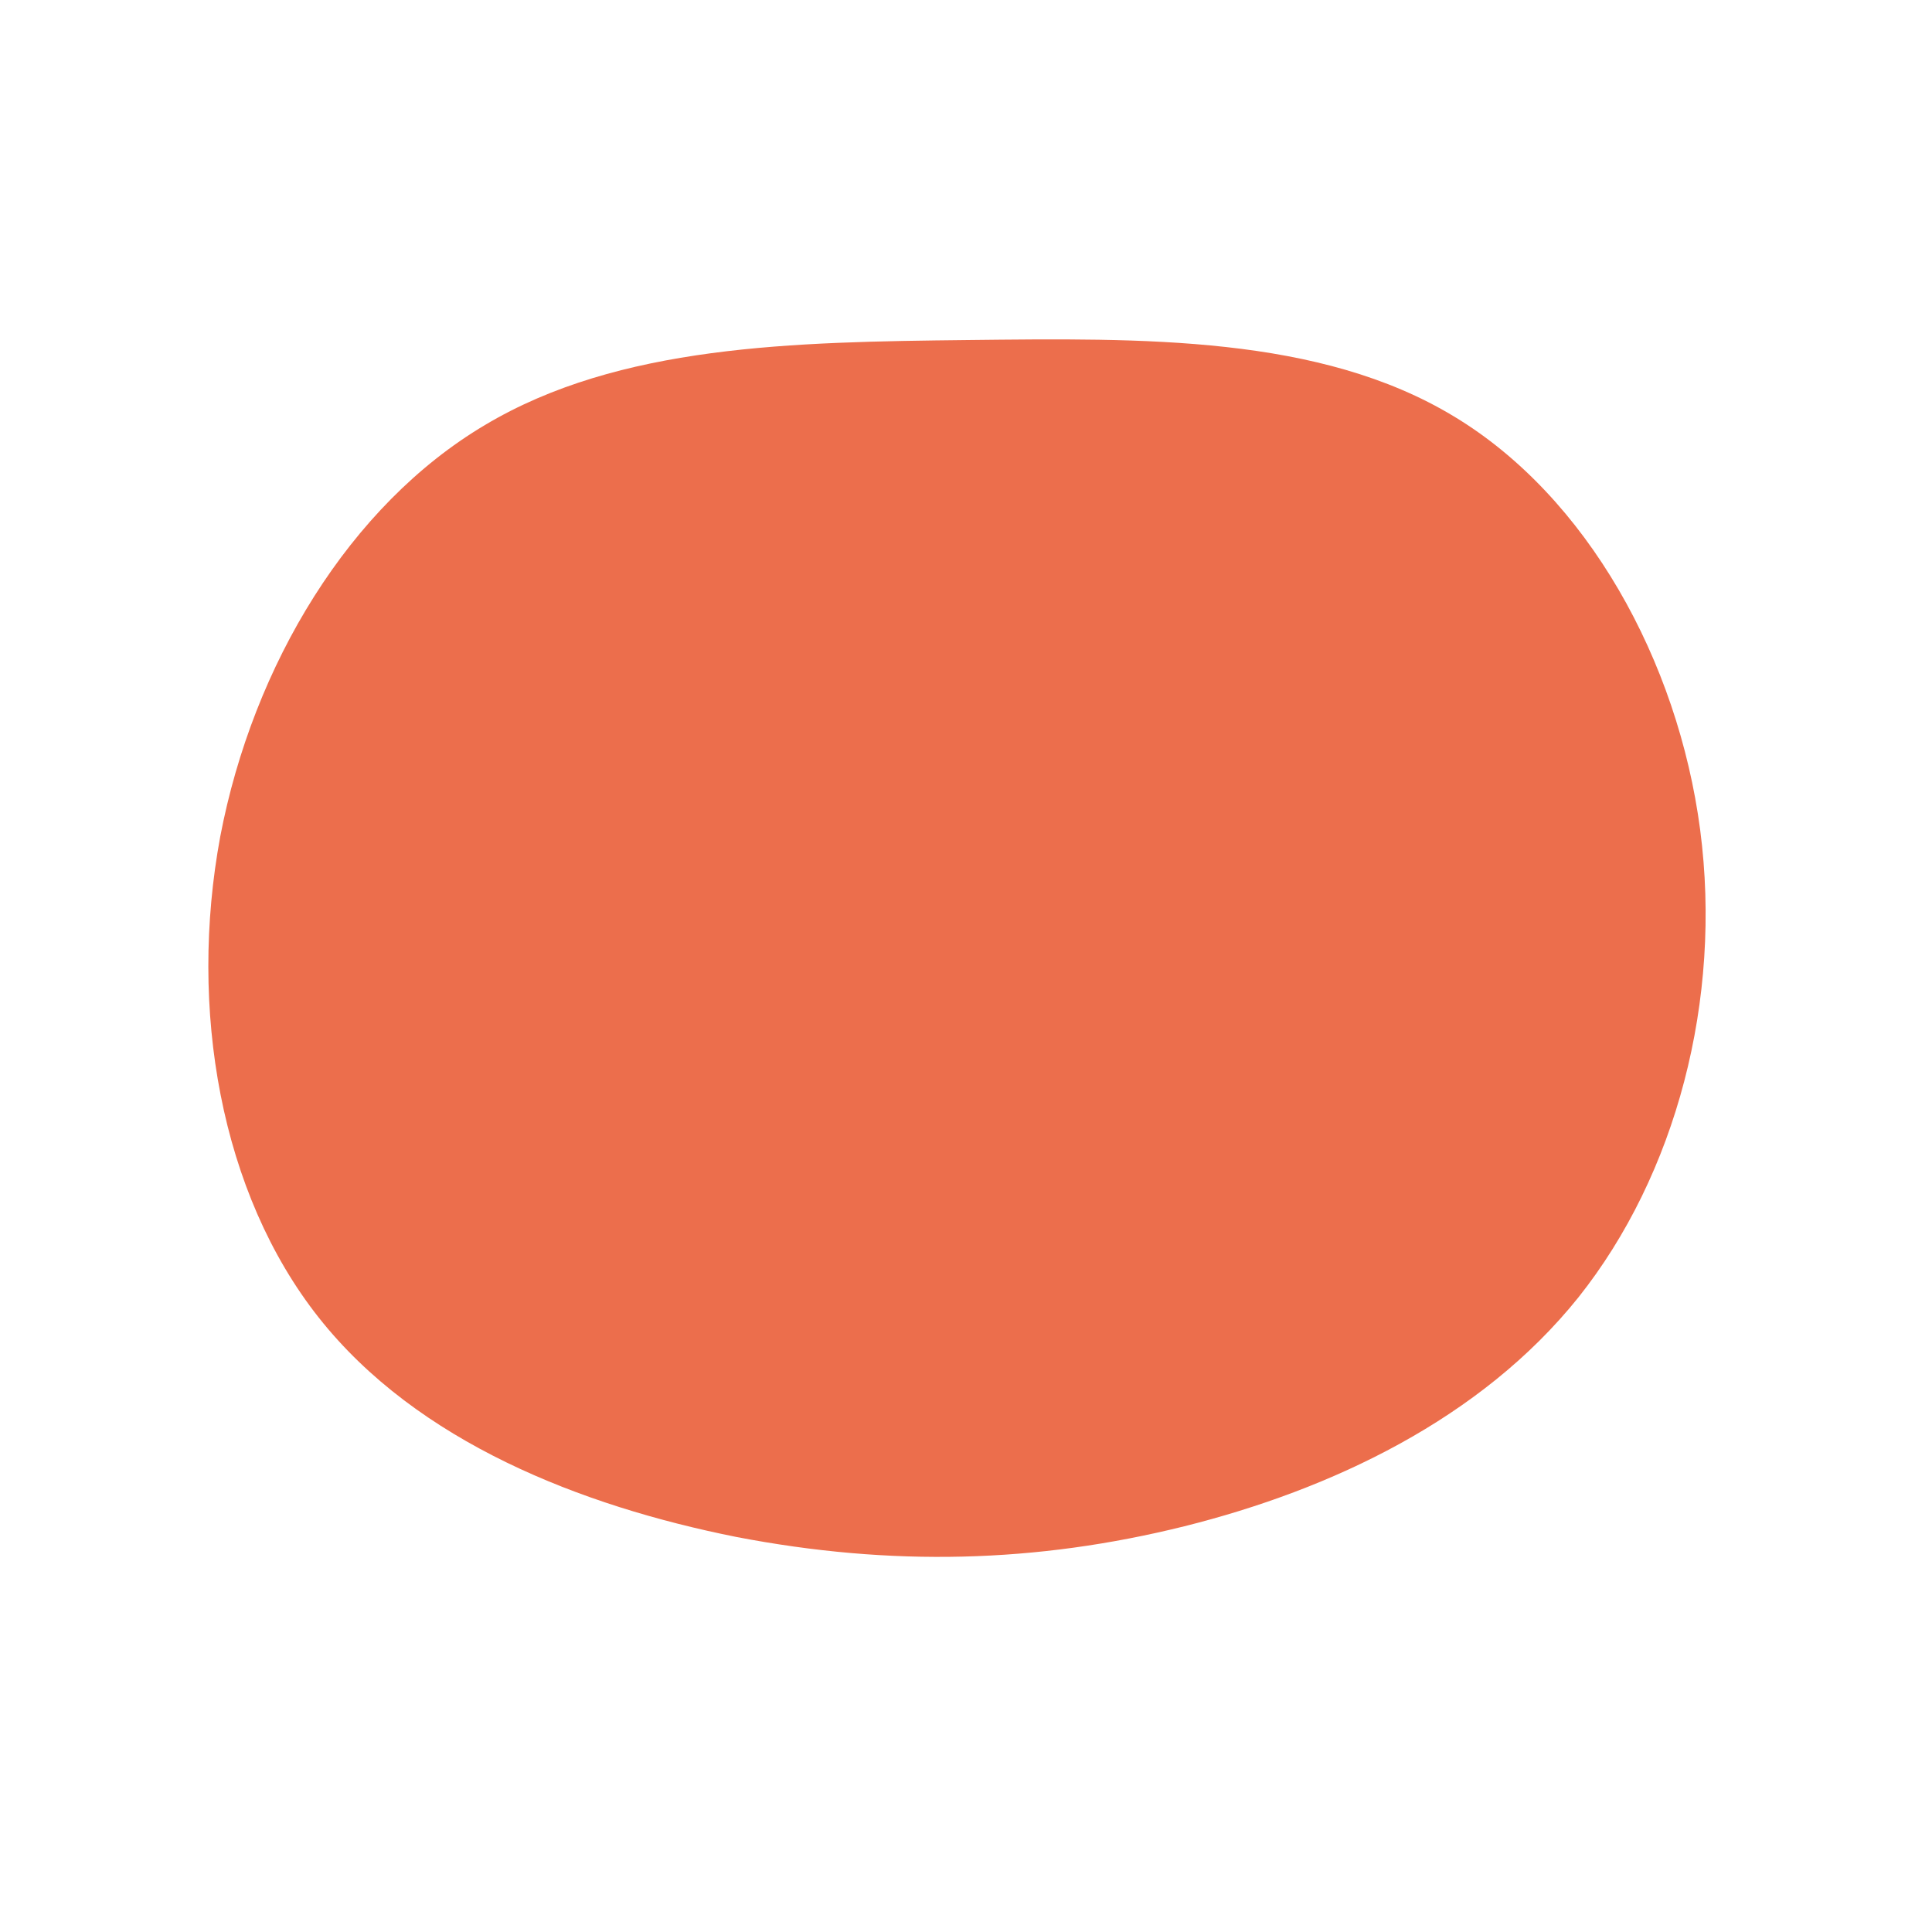
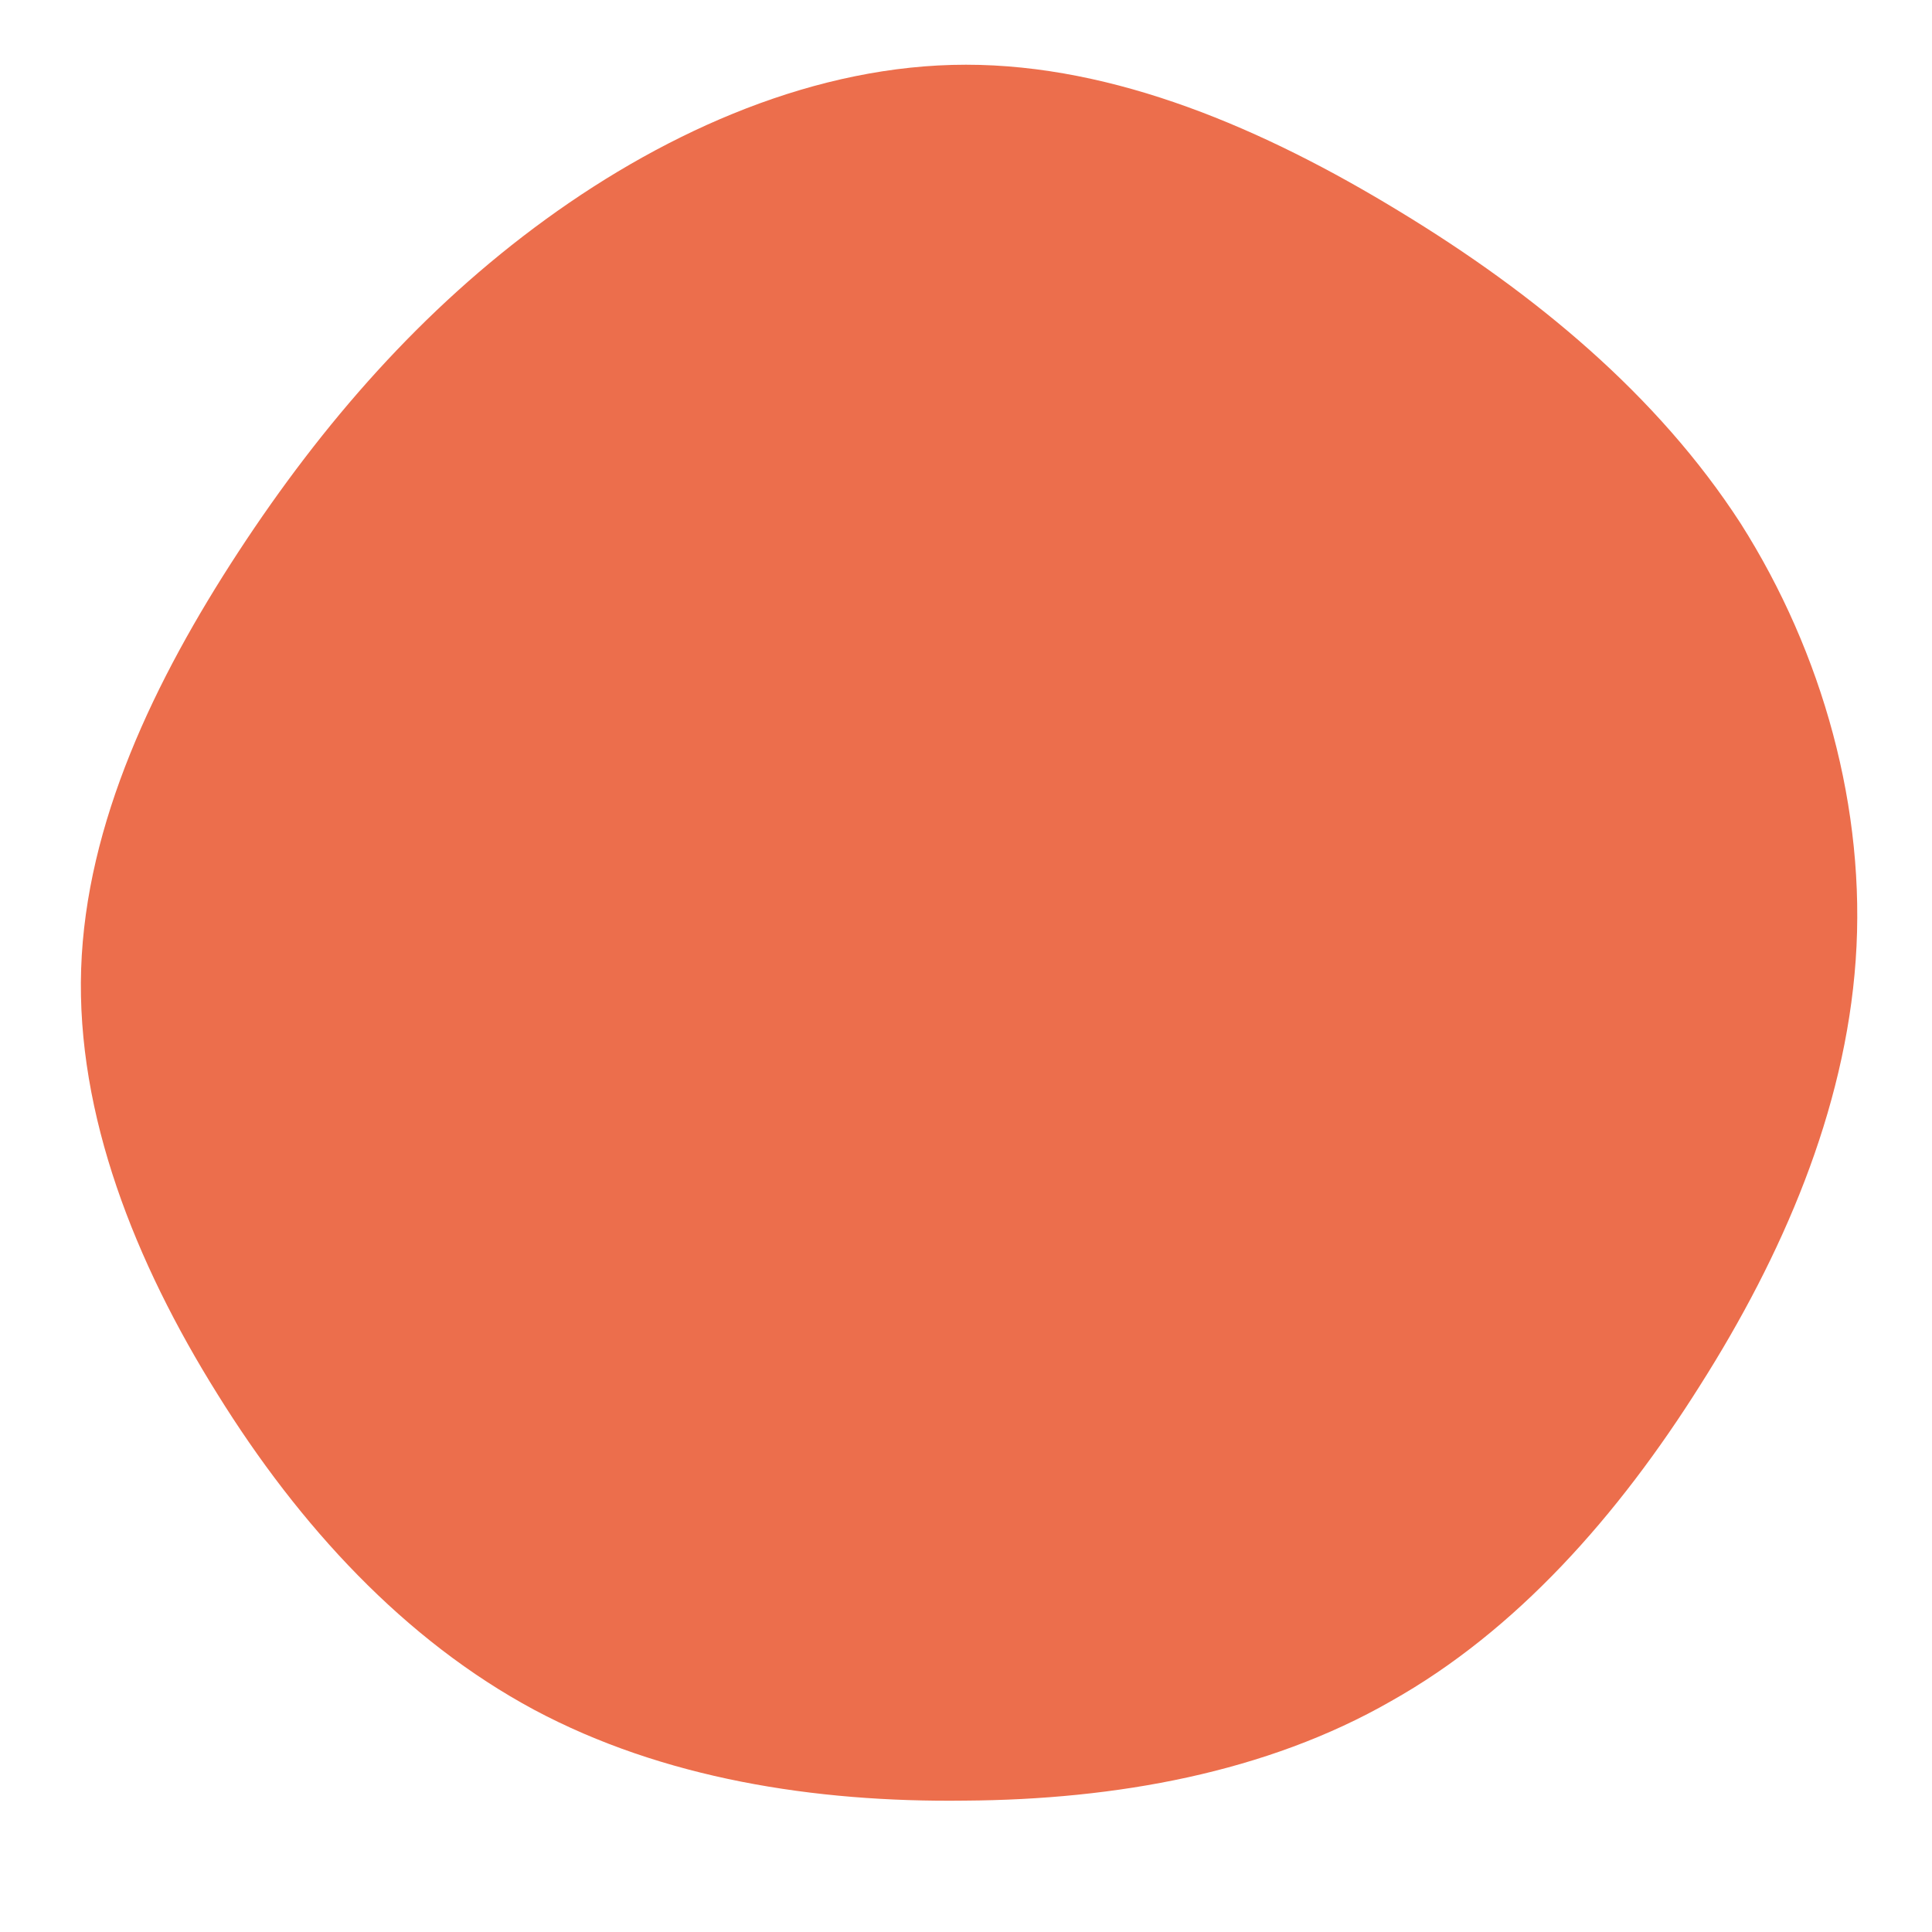
<svg xmlns="http://www.w3.org/2000/svg" viewBox="0 0 200 200">
-   <path fill="#EC6E4C" d="M50.5,-56.9C64.3,-48.6,73.7,-31.6,76,-14.1C78.3,3.5,73.5,21.6,63.4,34.3C53.3,46.9,37.8,54.2,22.6,58C7.3,61.8,-7.7,62.2,-23.8,59.1C-39.8,55.9,-56.8,49.3,-67,36.4C-77.2,23.5,-80.5,4.4,-77.2,-13.4C-73.8,-31.2,-63.8,-47.7,-49.8,-56C-35.9,-64.3,-17.9,-64.6,0.2,-64.8C18.3,-65,36.6,-65.3,50.5,-56.9Z" transform="translate(100 100)" />
+   <path fill="#EC6E4C" d="M44.9,-78.1C58.9,-69.6,71.6,-59.1,80.2,-45.8C88.7,-32.4,93.2,-16.2,92.1,-0.6C91,15,84.5,30,76,43.4C67.5,56.9,57,68.8,44,76.1C31.1,83.5,15.5,86.3,-0.1,86.4C-15.7,86.6,-31.4,84.1,-44.7,77C-58.1,69.8,-69,58,-77.5,44.3C-86,30.7,-92.1,15.4,-91.6,0.3C-91.1,-14.8,-84,-29.6,-75.3,-42.9C-66.6,-56.2,-56.3,-68,-43.5,-77.3C-30.7,-86.6,-15.4,-93.3,0,-93.3C15.4,-93.3,30.8,-86.7,44.9,-78.1Z" transform="translate(100 100)" />
</svg>
